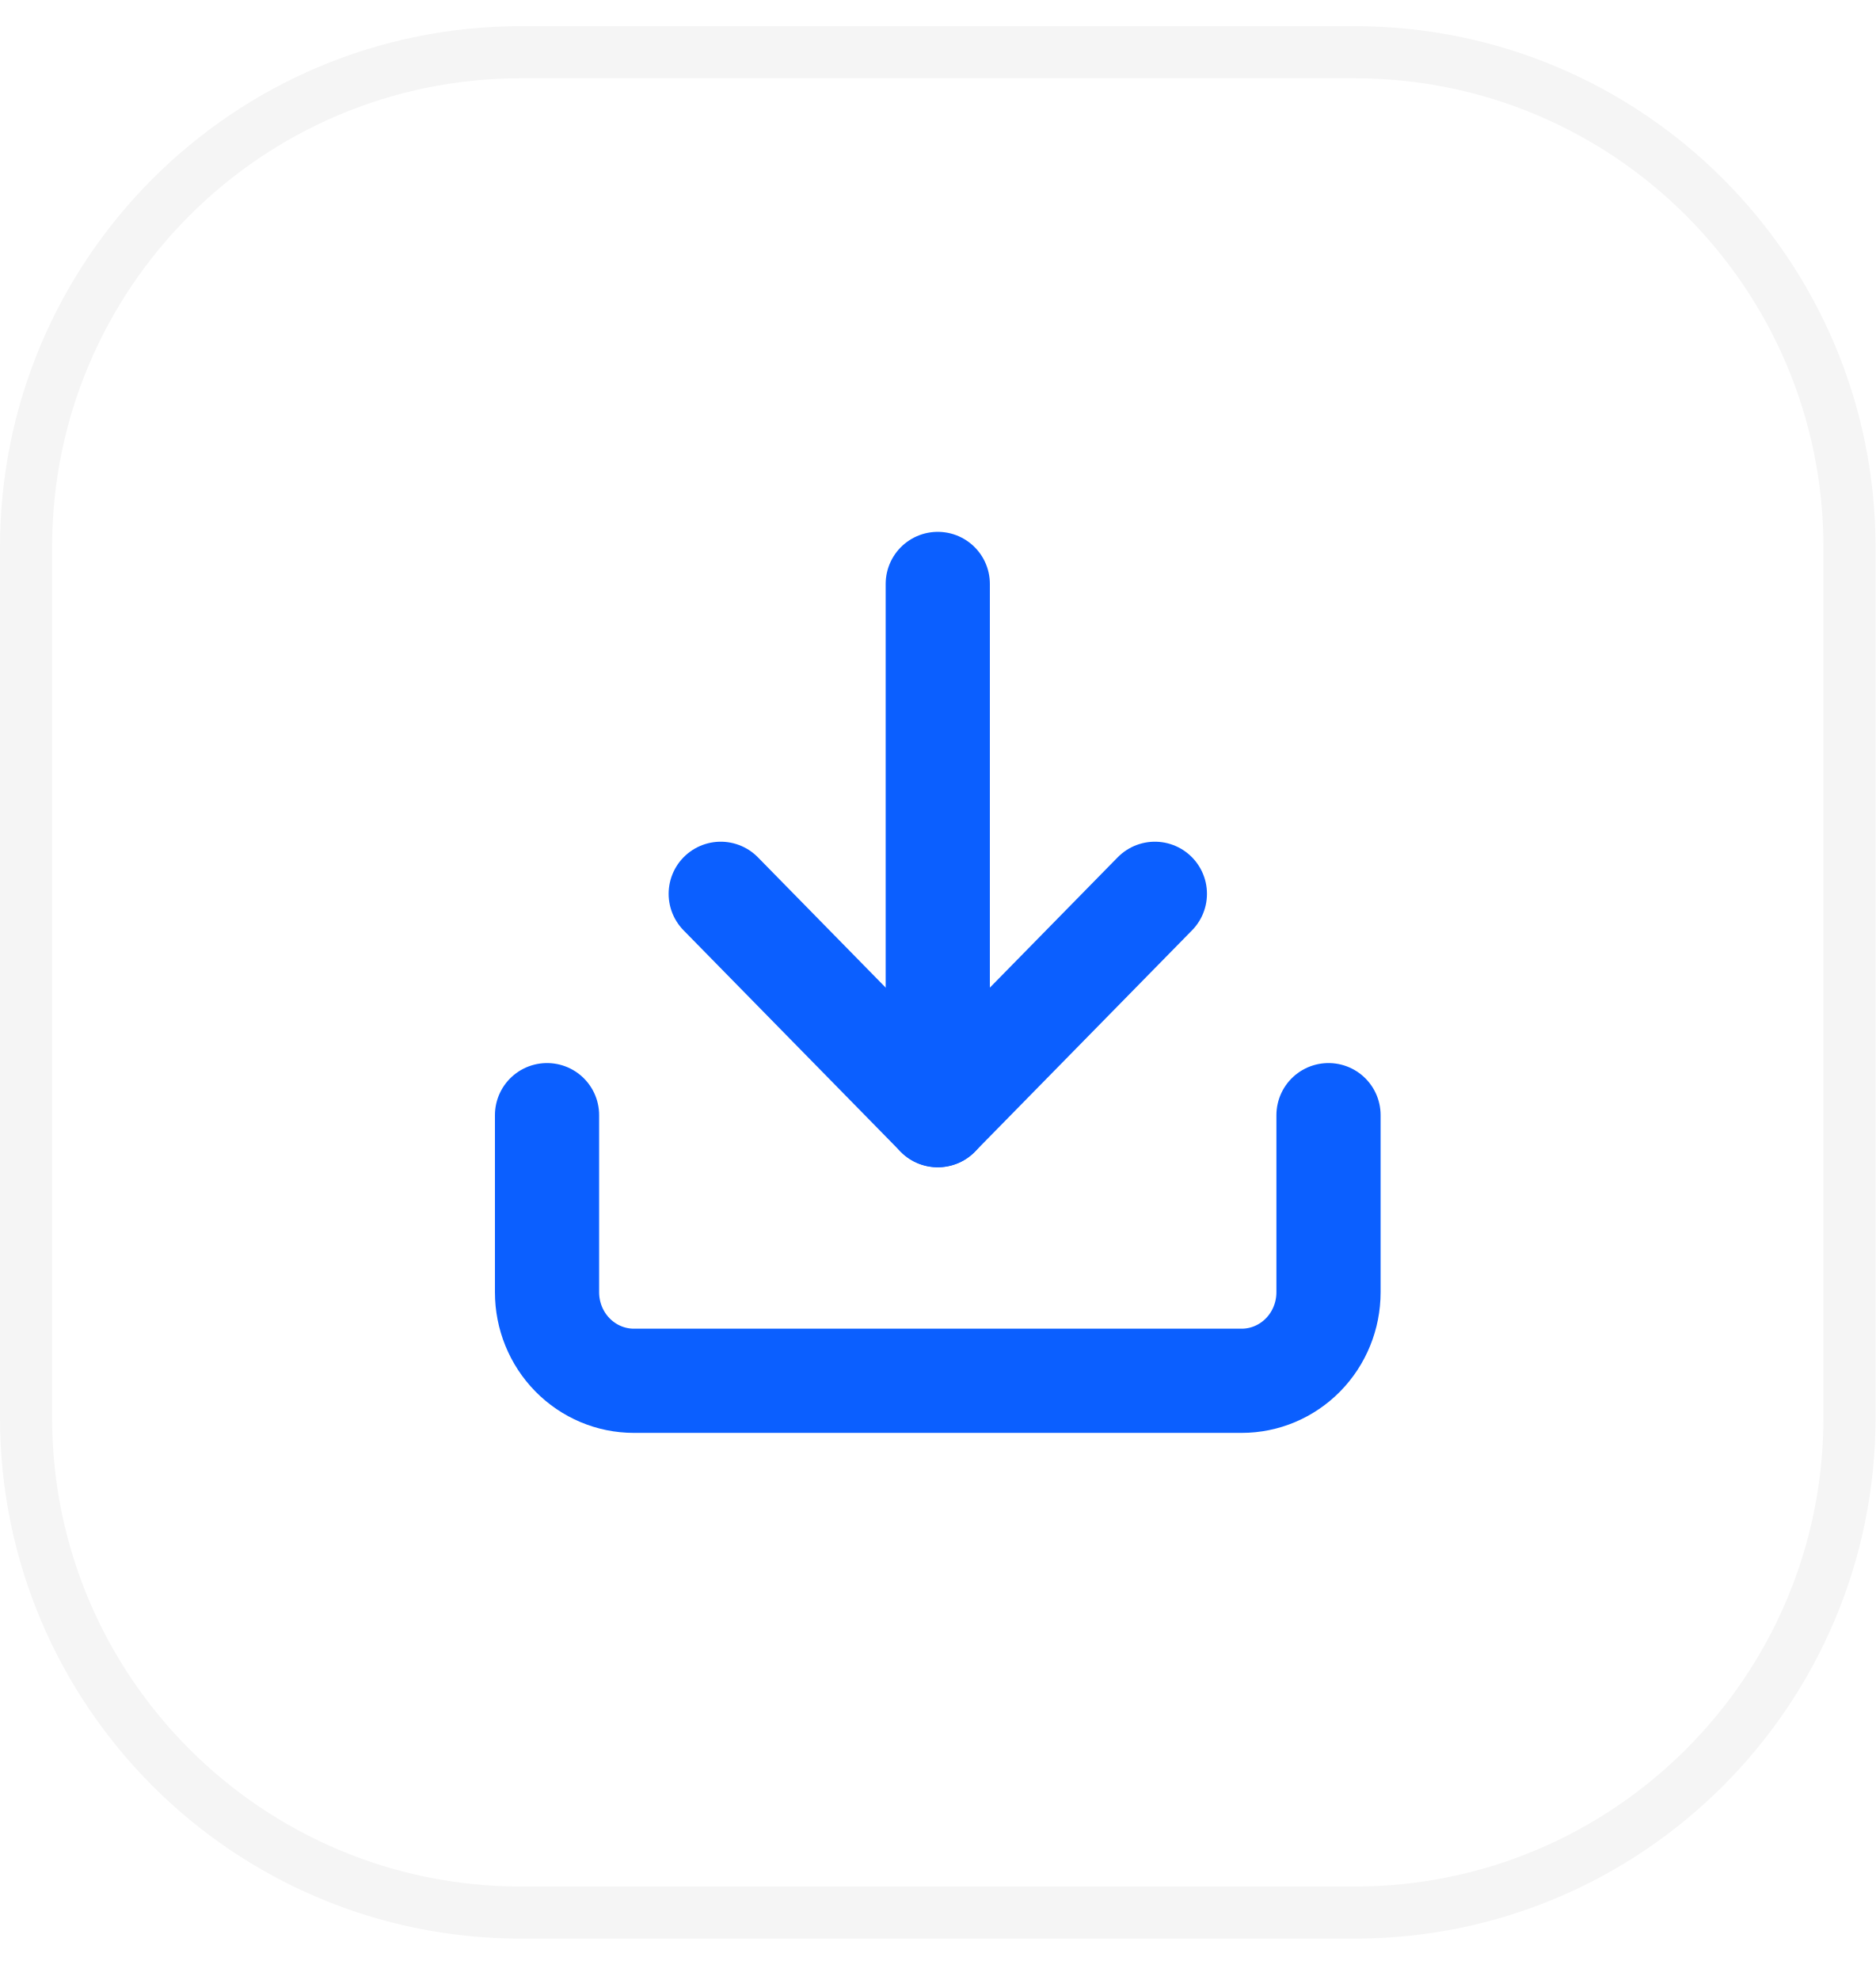
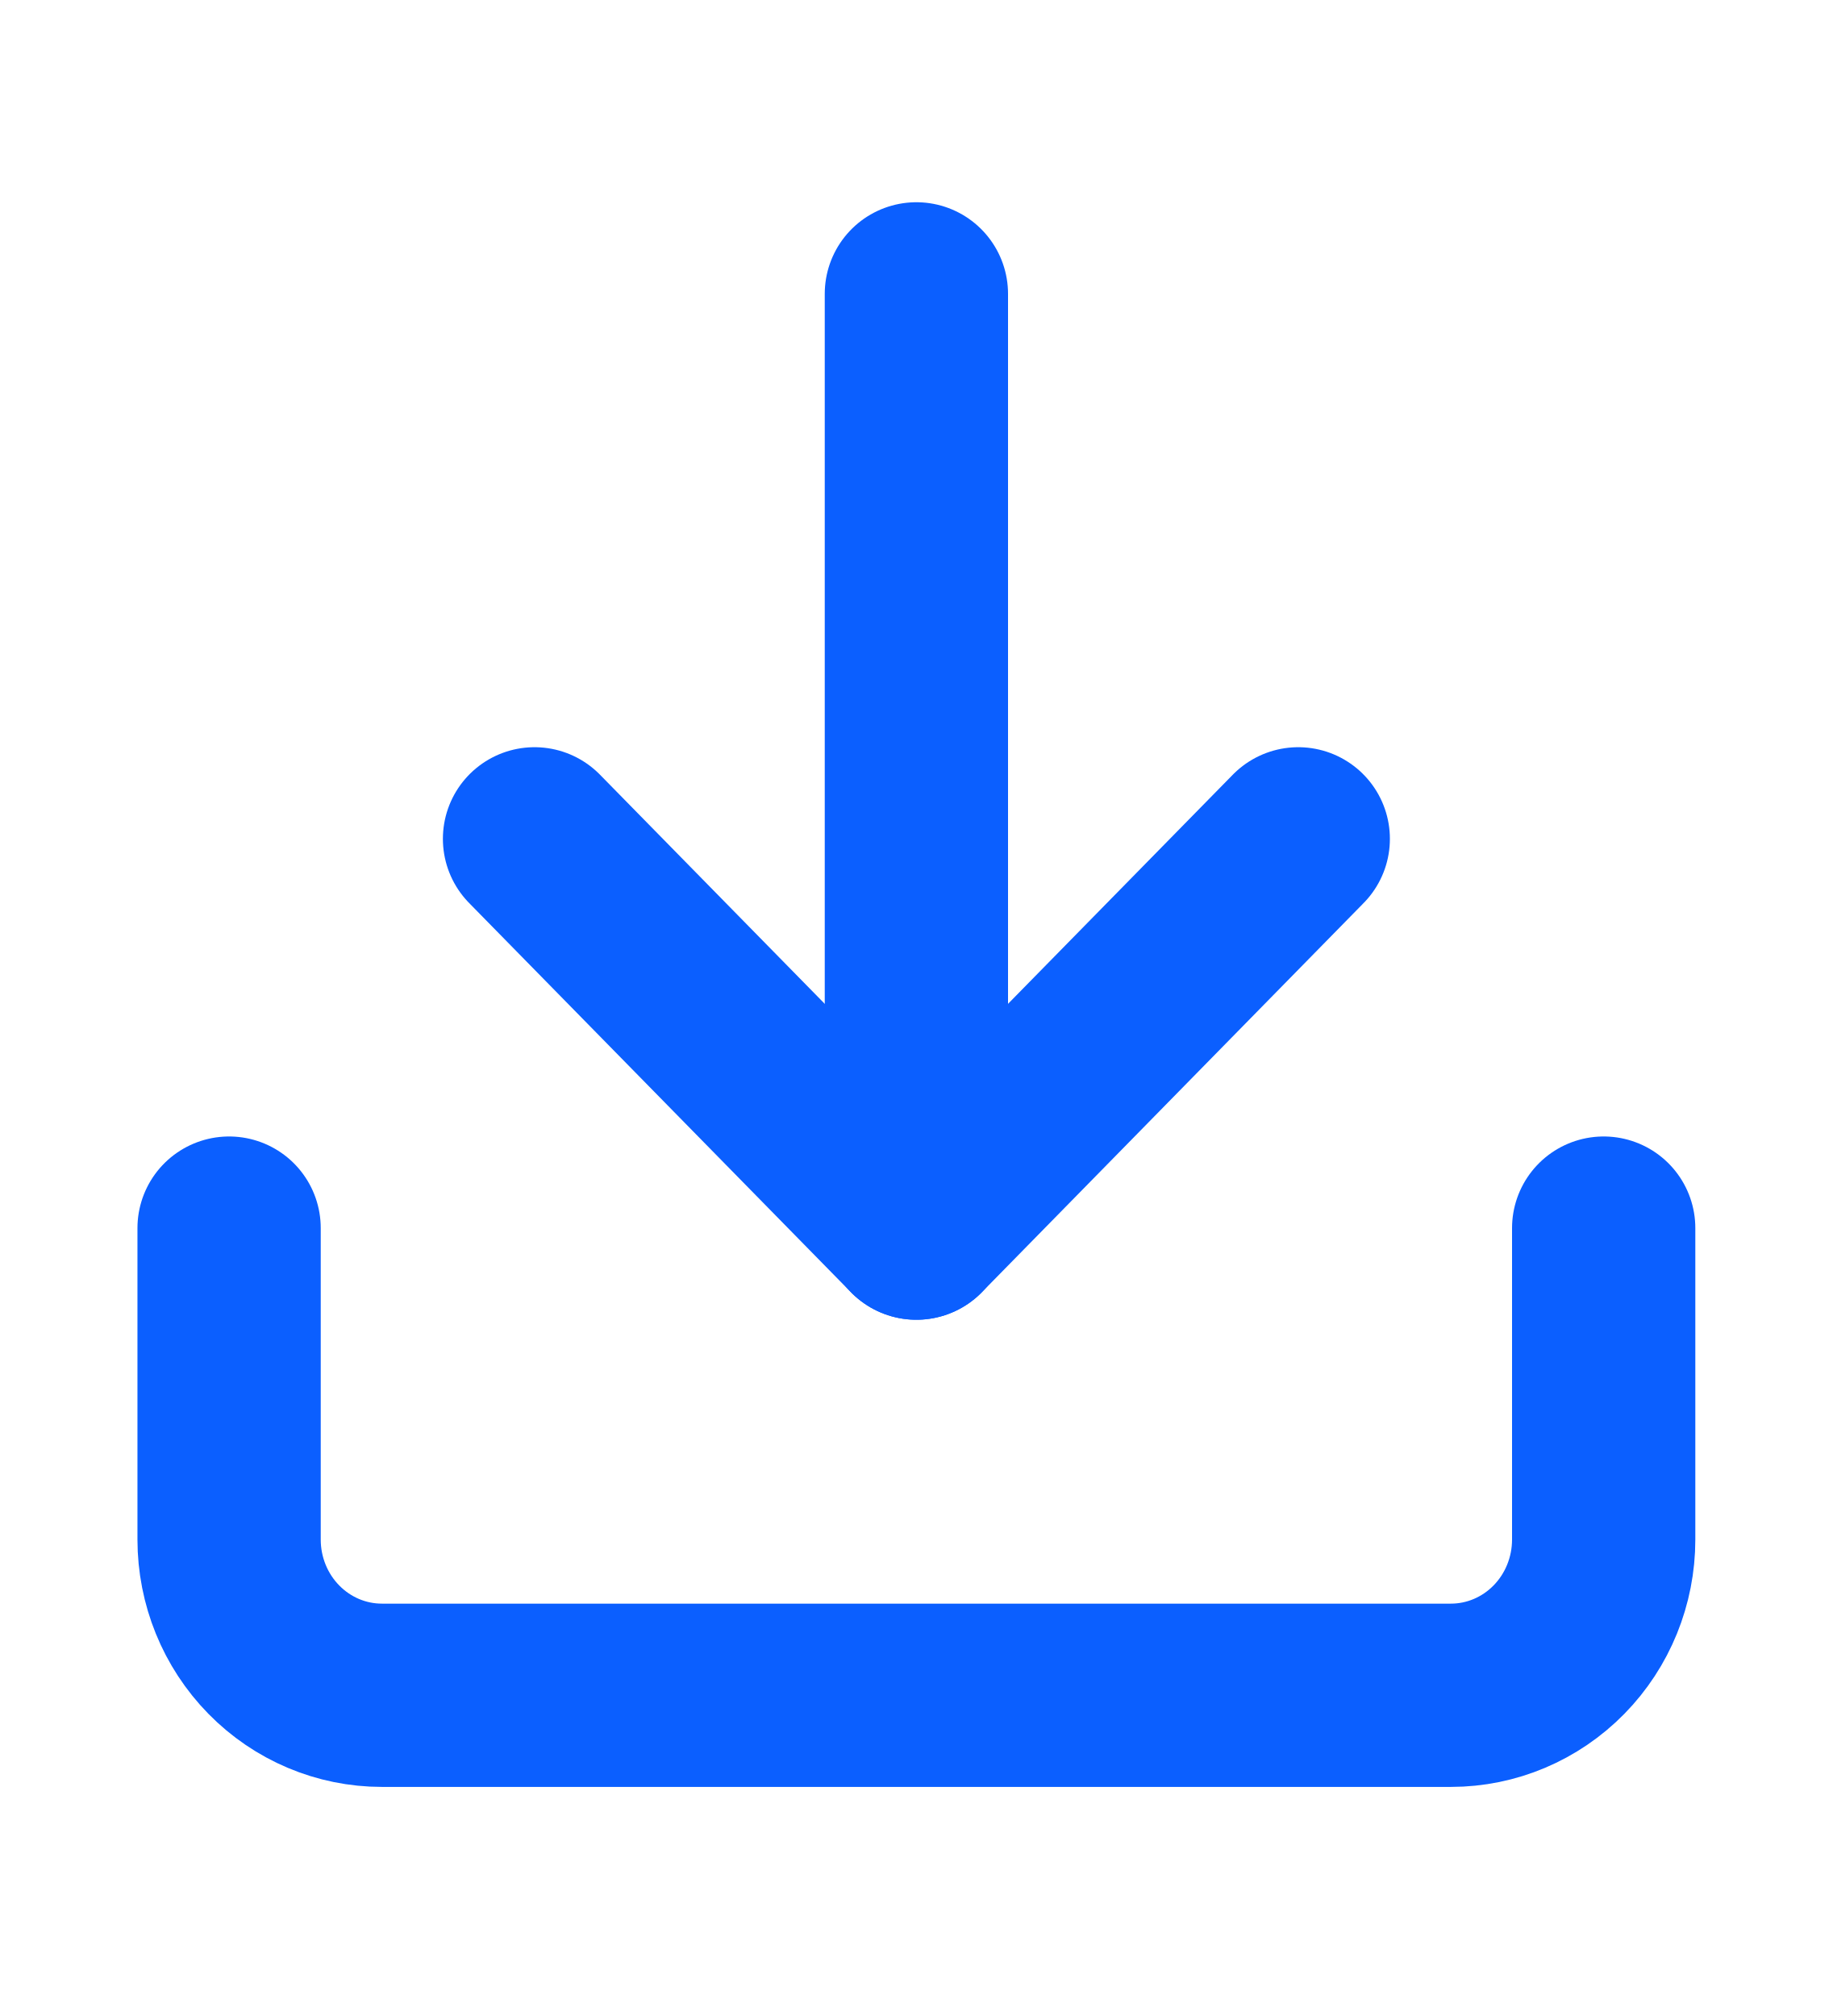
- <svg xmlns="http://www.w3.org/2000/svg" width="36" height="38" viewBox="0 0 36 38" fill="none">
-   <rect x="0.5" y="1.002" width="35" height="35.704" rx="9.5" stroke="#F5F5F5" />
-   <path d="M25.5 21.402V24.801C25.5 25.252 25.324 25.684 25.012 26.002C24.699 26.321 24.275 26.5 23.833 26.5H12.167C11.725 26.5 11.301 26.321 10.988 26.002C10.676 25.684 10.5 25.252 10.5 24.801V21.402" stroke="#0B5FFF" stroke-width="2" stroke-linecap="round" stroke-linejoin="round" />
-   <path d="M13.834 17.154L18 21.402L22.167 17.154" stroke="#0B5FFF" stroke-width="2" stroke-linecap="round" stroke-linejoin="round" />
-   <path d="M18 21.402V11.207" stroke="#0B5FFF" stroke-width="2" stroke-linecap="round" stroke-linejoin="round" />
+ <svg xmlns="http://www.w3.org/2000/svg" width="20" height="22" viewBox="0 0 20 22" fill="none">
+   <path d="M17.5 13.402V16.801C17.5 17.252 17.324 17.684 17.012 18.002C16.699 18.321 16.275 18.5 15.833 18.5H4.167C3.725 18.5 3.301 18.321 2.988 18.002C2.676 17.684 2.5 17.252 2.5 16.801V13.402" stroke="#0B5FFF" stroke-width="2" stroke-linecap="round" stroke-linejoin="round" />
+   <path d="M5.833 9.154L10 13.402L14.167 9.154" stroke="#0B5FFF" stroke-width="2" stroke-linecap="round" stroke-linejoin="round" />
+   <path d="M10 13.402V3.207" stroke="#0B5FFF" stroke-width="2" stroke-linecap="round" stroke-linejoin="round" />
</svg>
